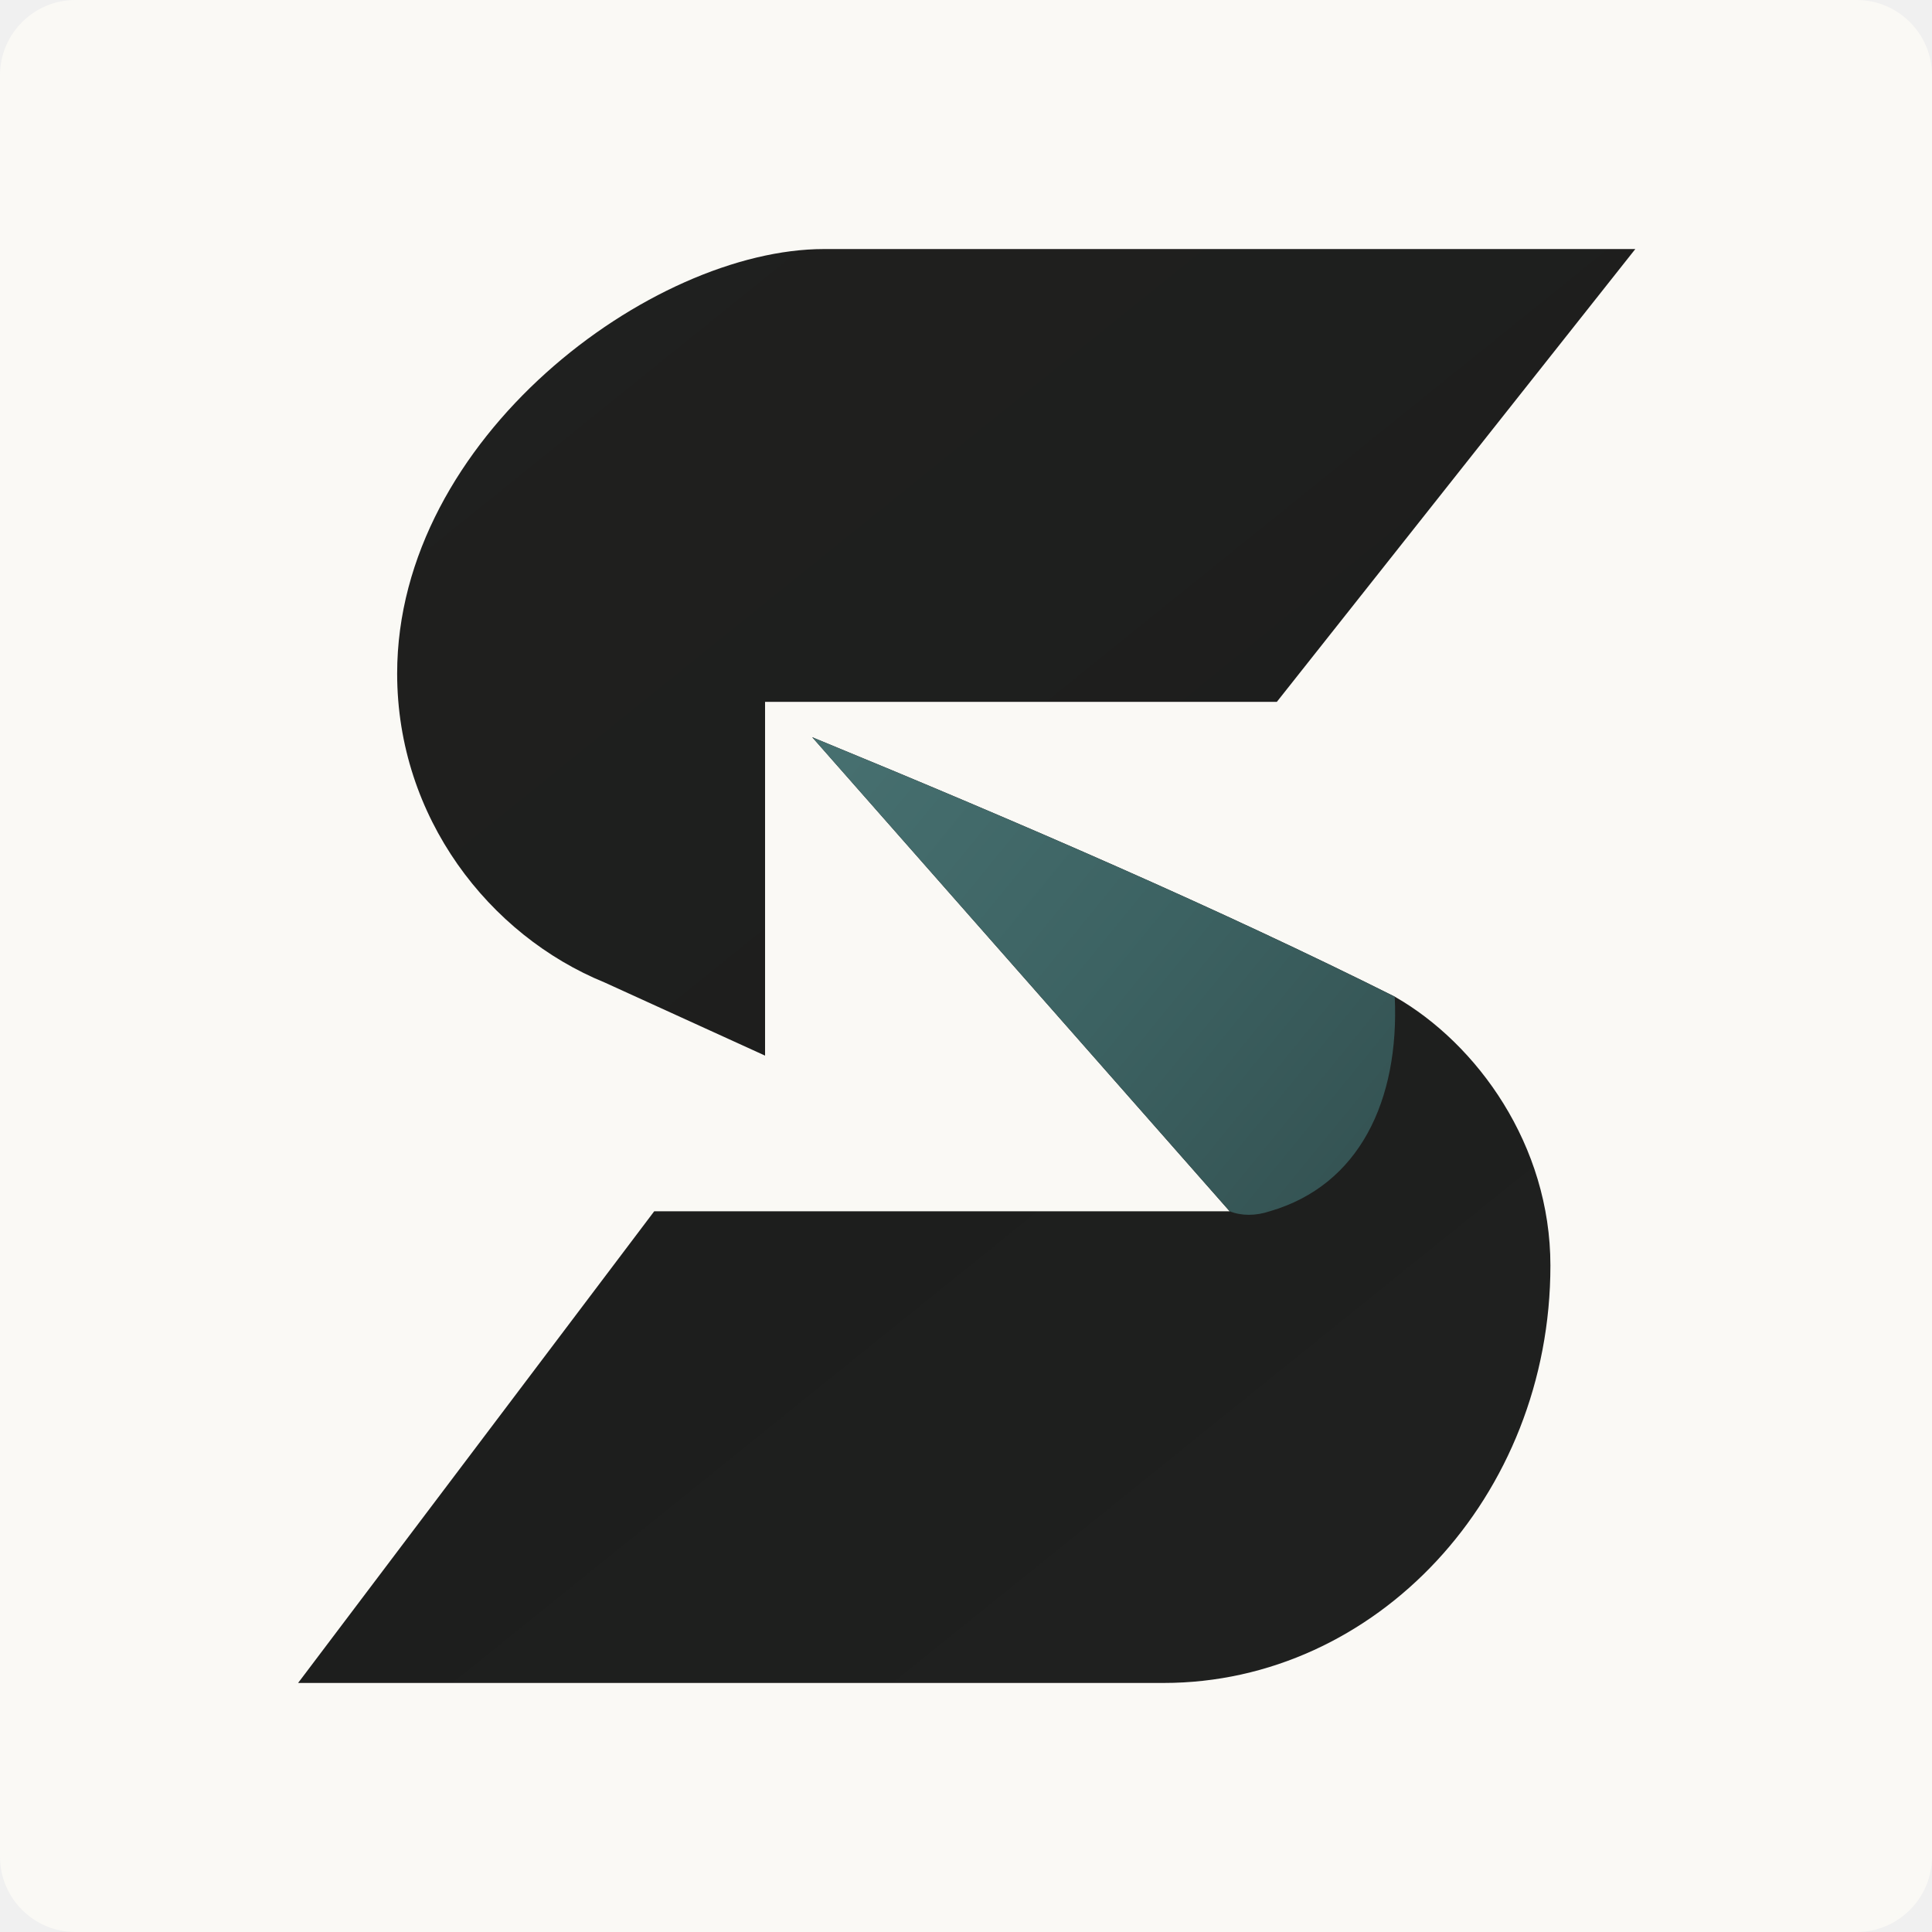
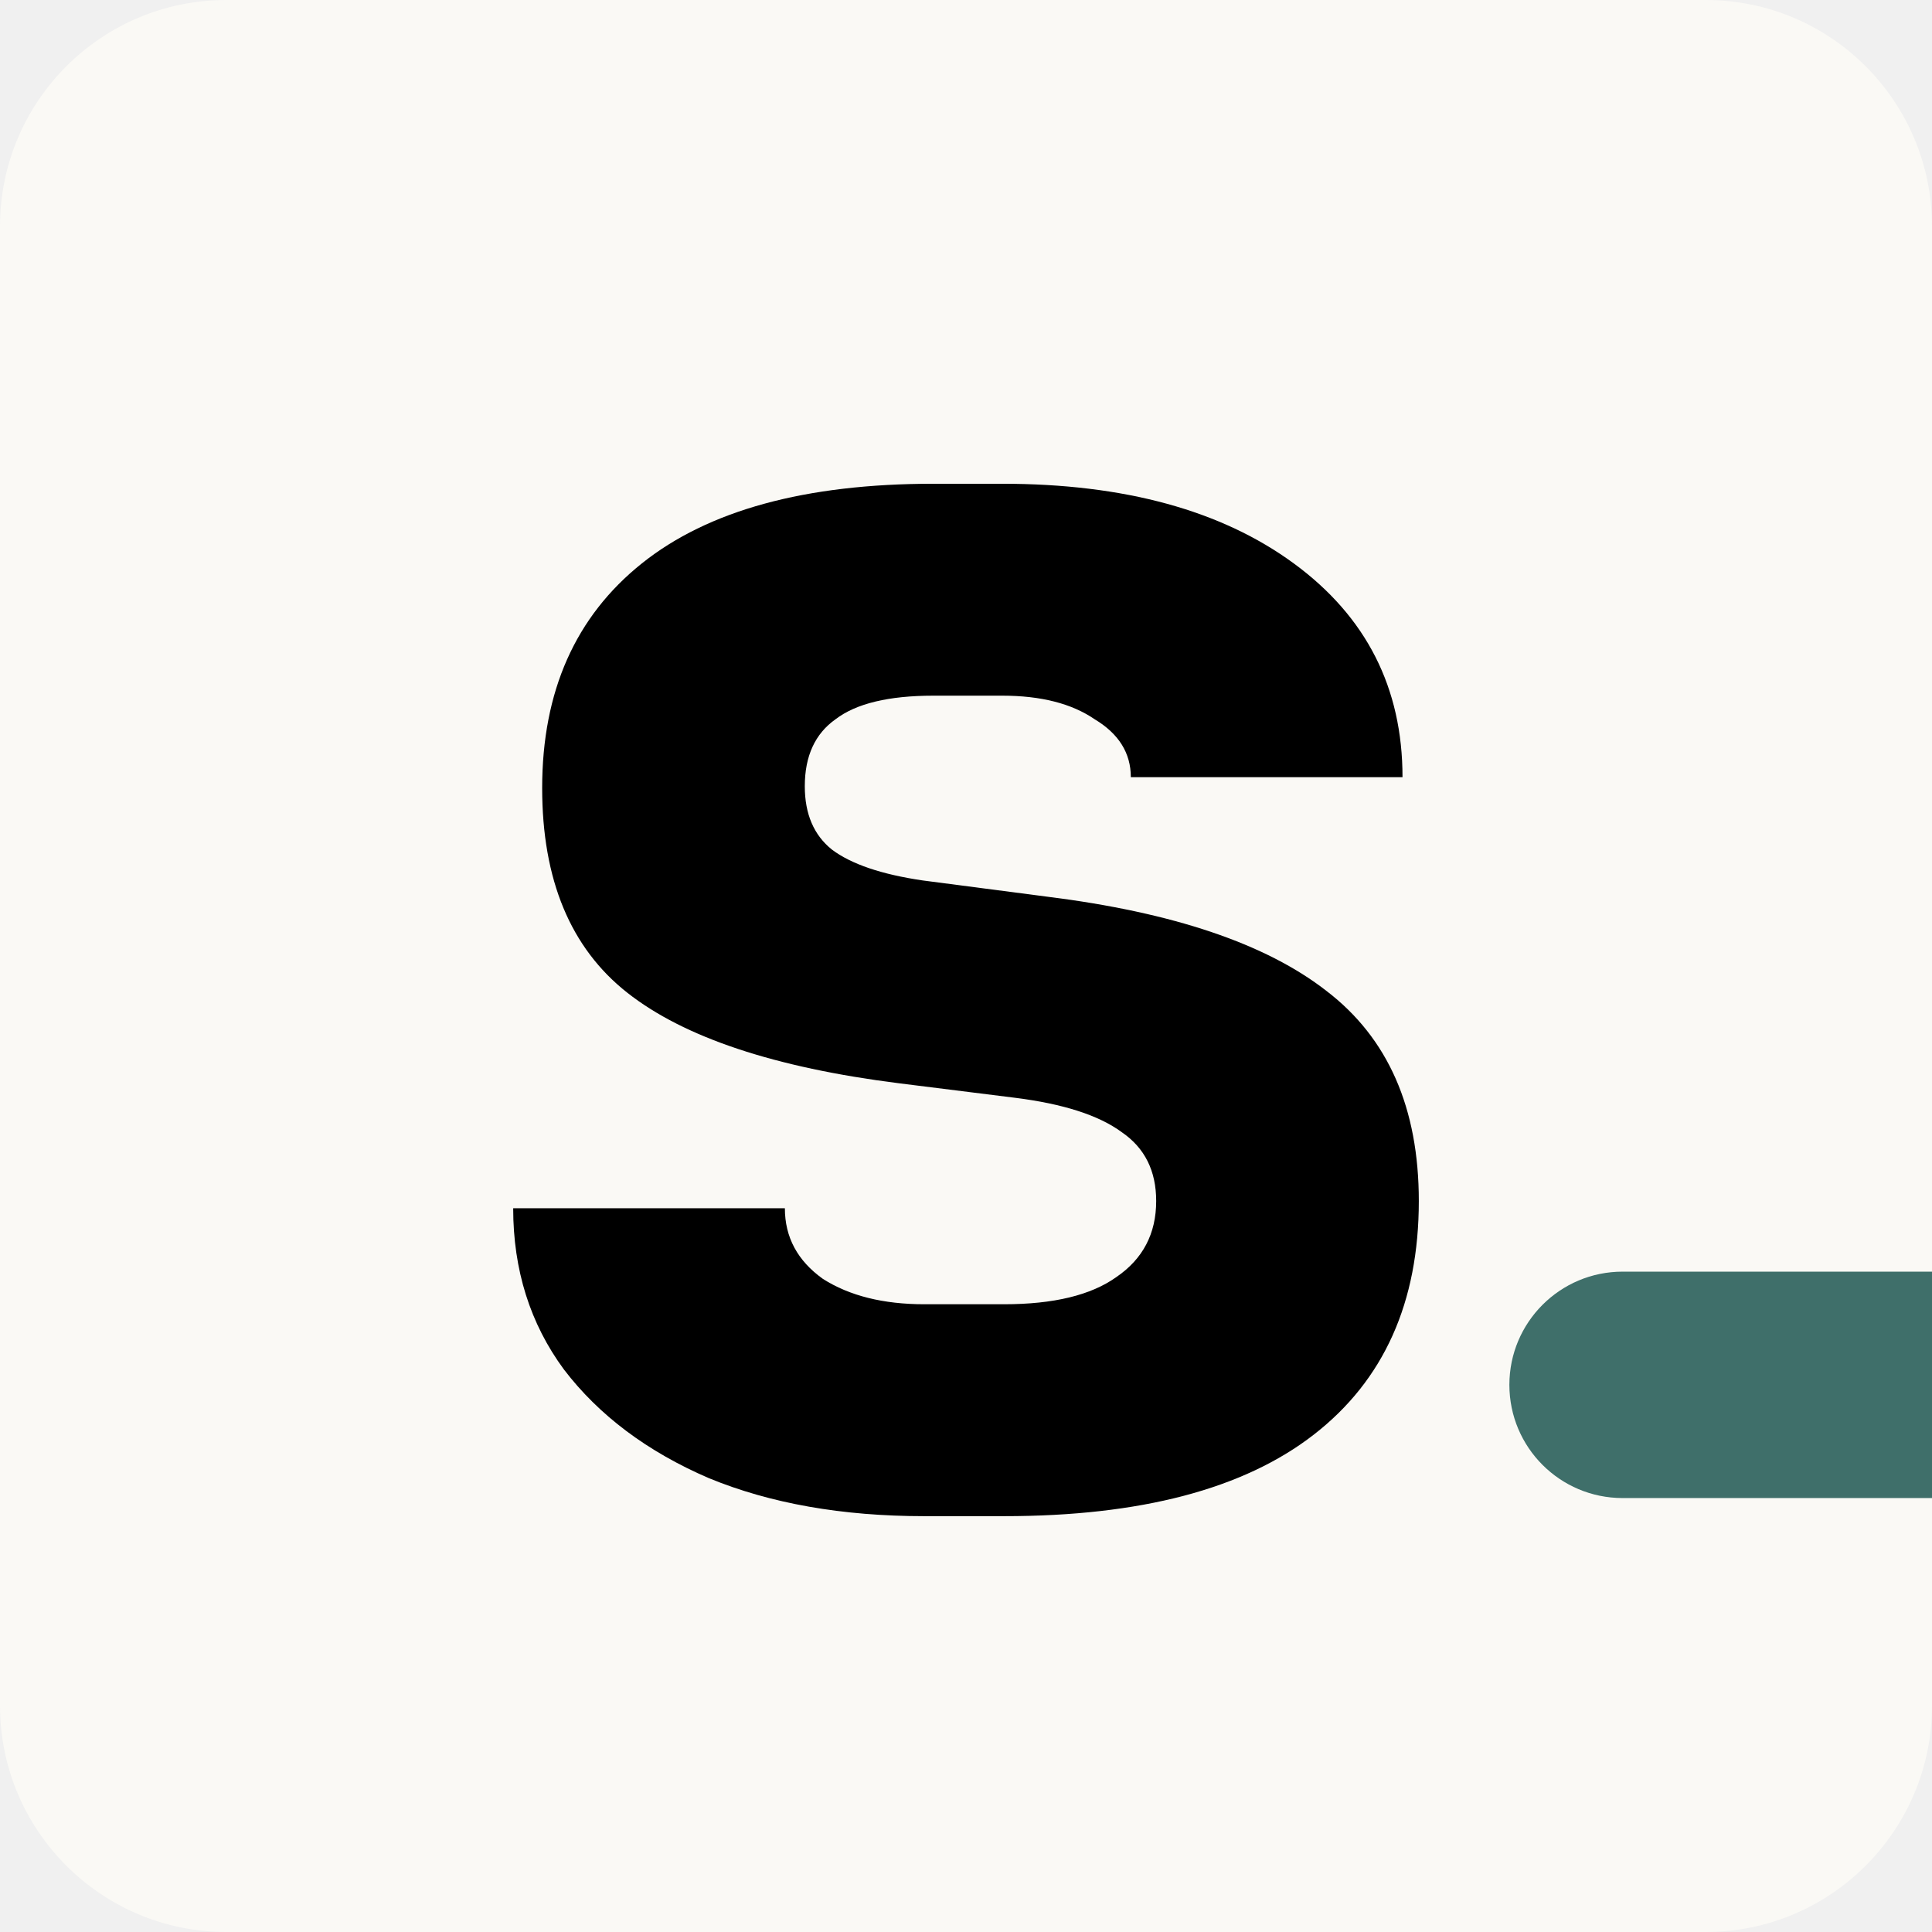
<svg xmlns="http://www.w3.org/2000/svg" width="512" height="512" viewBox="0 0 512 512" fill="none">
-   <g clip-path="url(#clip0_21_14)">
-     <rect width="512" height="512" rx="20" fill="#FAF9F5" />
-     <path d="M218.375 66H433.375L338.375 186H202.75V279.75L160.25 260.375C129.625 247.875 105.25 216.625 105.25 178.5C105.25 116 172.75 66 218.375 66Z" fill="url(#paint0_linear_21_14)" />
-     <path d="M215.25 195.375C271.5 218.5 323.375 241 369.625 264.125C391.5 276.625 410.875 303.5 410.875 335.375C410.875 396.625 364.625 446 308.375 446H79L173.375 321H325.875L215.25 195.375Z" fill="url(#paint1_linear_21_14)" />
-     <path d="M215.25 195.375C271.5 218.5 323.375 241 369.625 264.125C370.875 291.625 360.25 314.125 336.5 321C332.75 322.25 329 322.25 325.875 321L215.25 195.375Z" fill="url(#paint2_linear_21_14)" />
+   <g clip-path="url(#clip0_22_21)">
+     <rect width="512" height="512" rx="60" fill="#FAF9F5" />
+     <path d="M244.96 401.8C223.2 401.8 204.16 398.44 187.84 391.72C171.52 384.68 158.72 375.08 149.44 362.92C140.48 350.76 136 336.52 136 320.2H208C208 327.88 211.36 334.12 218.08 338.92C225.12 343.4 234.08 345.64 244.96 345.64H266.08C279.2 345.64 289.12 343.24 295.84 338.44C302.88 333.64 306.4 326.92 306.4 318.28C306.4 310.28 303.36 304.2 297.28 300.04C291.2 295.56 281.76 292.52 268.96 290.92L238.24 287.08C205.28 282.92 181.28 274.92 166.24 263.08C151.2 251.24 143.68 233.16 143.68 208.84C143.68 183.24 152.48 163.4 170.08 149.32C187.68 135.24 213.44 128.2 247.36 128.2H265.6C297.92 128.2 323.68 135.24 342.88 149.32C362.08 163.4 371.68 182.28 371.68 205.96H299.68C299.68 199.56 296.48 194.44 290.08 190.6C284 186.44 275.84 184.36 265.6 184.36H247.36C235.52 184.36 226.88 186.44 221.44 190.6C216 194.44 213.28 200.36 213.28 208.36C213.28 215.72 215.68 221.32 220.48 225.16C225.6 229 233.6 231.72 244.48 233.32L277.6 237.64C310.88 241.8 335.52 250.12 351.52 262.6C367.84 275.08 376 293.64 376 318.28C376 345.16 366.72 365.8 348.16 380.2C329.6 394.6 302.24 401.8 266.08 401.8H244.96Z" fill="black" />
+     <rect x="400" y="337" width="375" height="60" rx="30" fill="#3F6F6A" />
  </g>
  <defs>
-     <linearGradient id="paint0_linear_21_14" x1="105.25" y1="66" x2="411.5" y2="446" gradientUnits="userSpaceOnUse">
-       <stop stop-color="#20201F" />
-       <stop offset="0.55" stop-color="#1D1E1D" />
-       <stop offset="1" stop-color="#202120" />
-     </linearGradient>
-     <linearGradient id="paint1_linear_21_14" x1="105.25" y1="66" x2="411.5" y2="446" gradientUnits="userSpaceOnUse">
-       <stop stop-color="#20201F" />
-       <stop offset="0.55" stop-color="#1D1E1D" />
-       <stop offset="1" stop-color="#202120" />
-     </linearGradient>
-     <linearGradient id="paint2_linear_21_14" x1="224.625" y1="201" x2="364.625" y2="315.375" gradientUnits="userSpaceOnUse">
-       <stop stop-color="#466F6F" />
-       <stop offset="0.52" stop-color="#3C6262" />
-       <stop offset="1" stop-color="#345252" />
-     </linearGradient>
-     <clipPath id="clip0_21_14">
+     <clipPath id="clip0_22_21">
      <rect width="512" height="512" fill="white" />
    </clipPath>
  </defs>
</svg>
